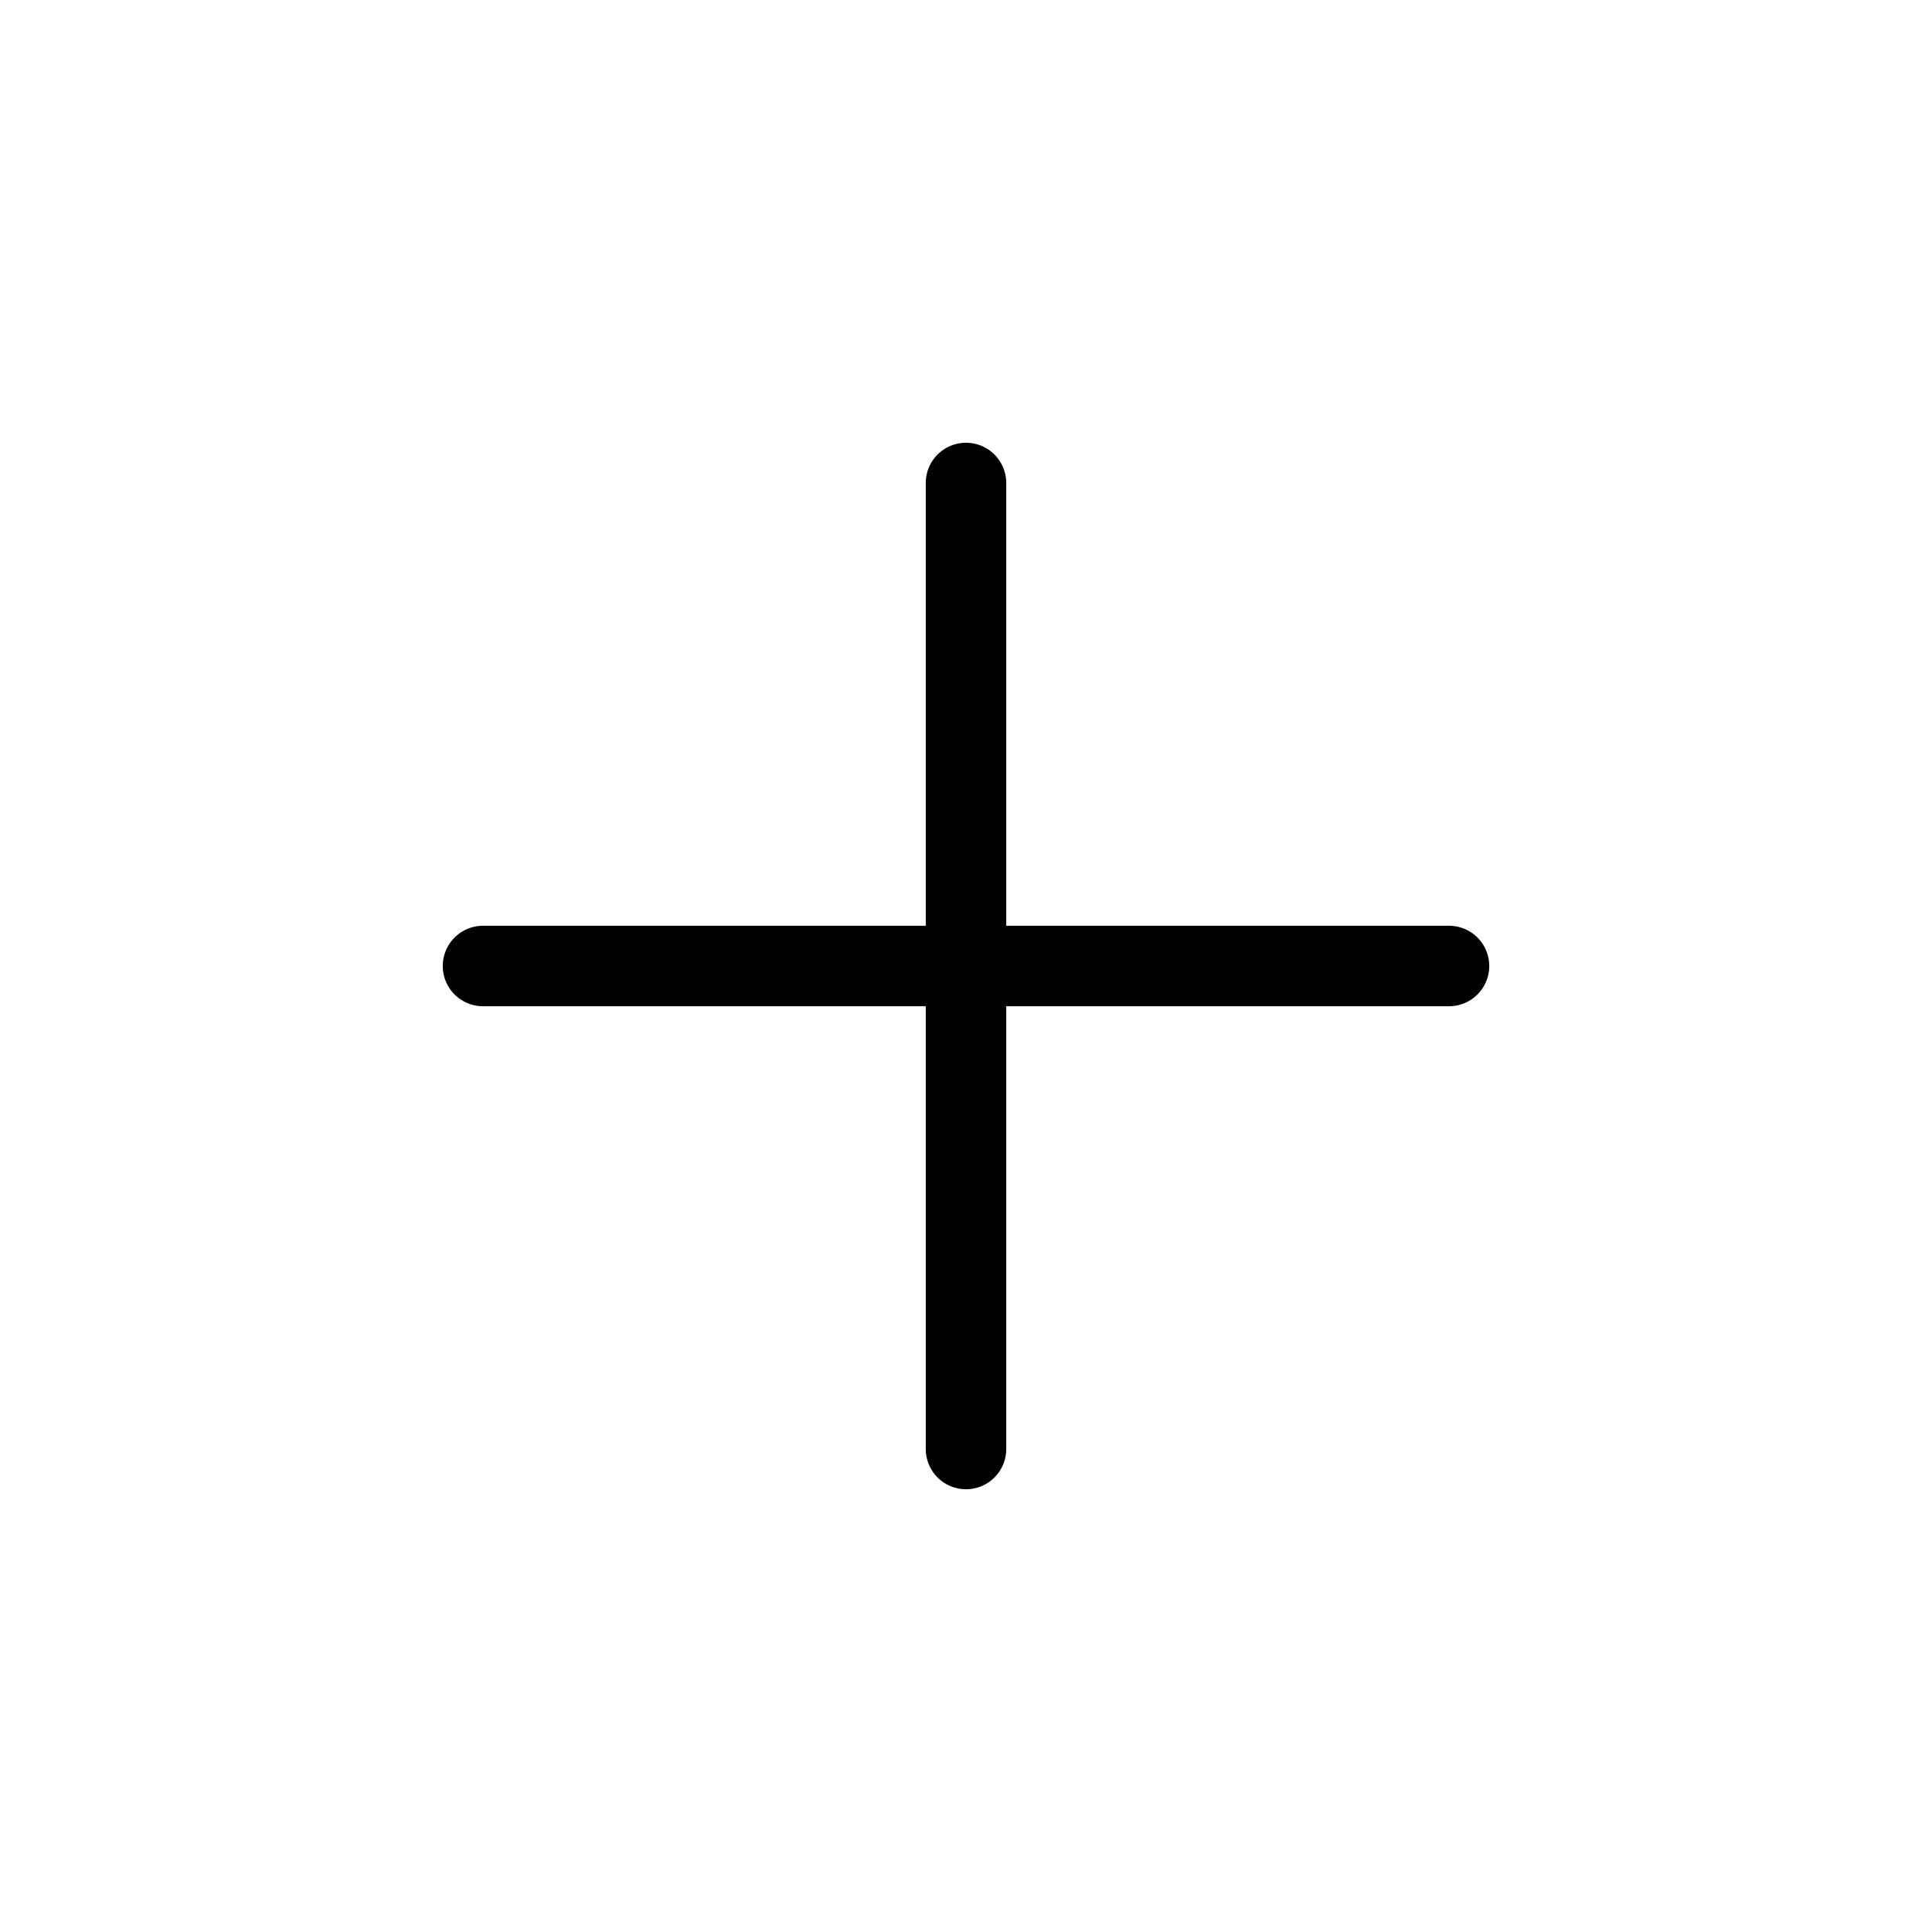
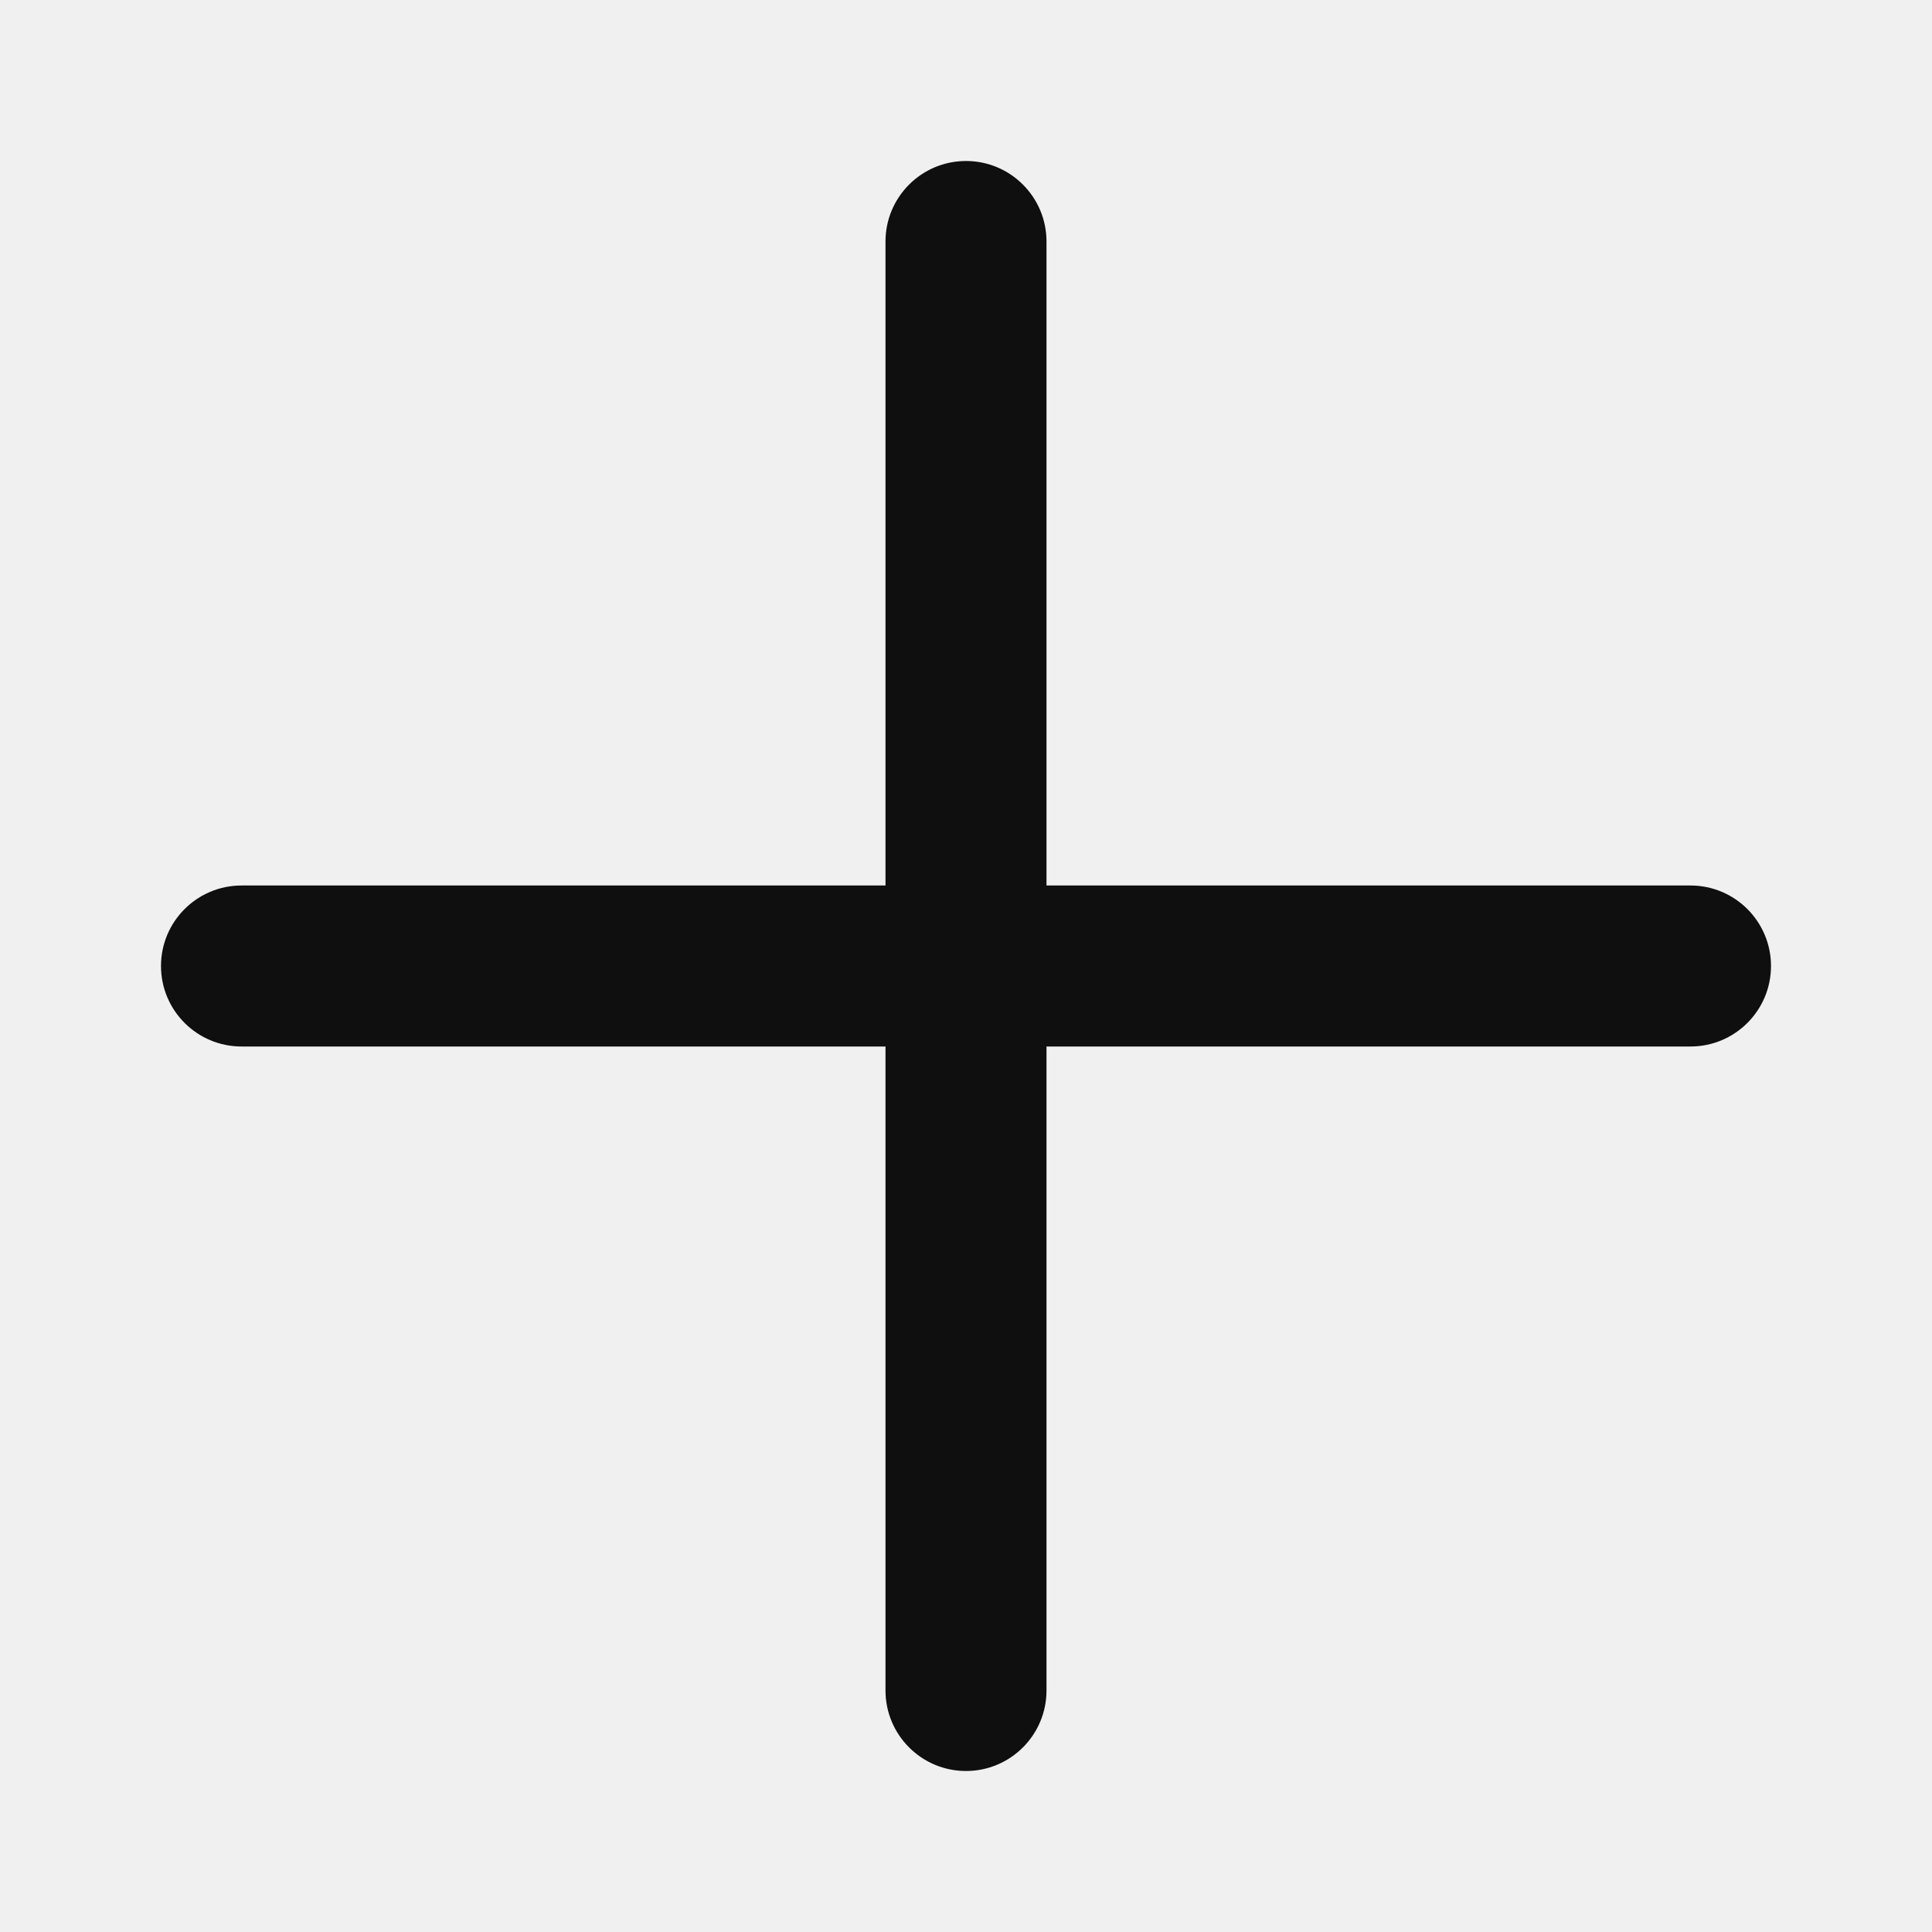
<svg xmlns="http://www.w3.org/2000/svg" width="800px" height="800px" viewBox="0 0 24 24" fill="none">
-   <rect width="24" height="24" fill="white" />
-   <path d="M12 6V18" stroke="#000000" stroke-linecap="round" stroke-linejoin="round" />
-   <path d="M6 12H18" stroke="#000000" stroke-linecap="round" stroke-linejoin="round" />
+   <path d="M13 3C13 2.448 12.552 2 12 2C11.448 2 11 2.448 11 3V11H3C2.448 11 2 11.448 2 12C2 12.552 2.448 13 3 13H11V21C11 21.552 11.448 22 12 22C12.552 22 13 21.552 13 21V13H21C21.552 13 22 12.552 22 12C22 11.448 21.552 11 21 11H13V3Z" fill="#0F0F0F" />
</svg>
